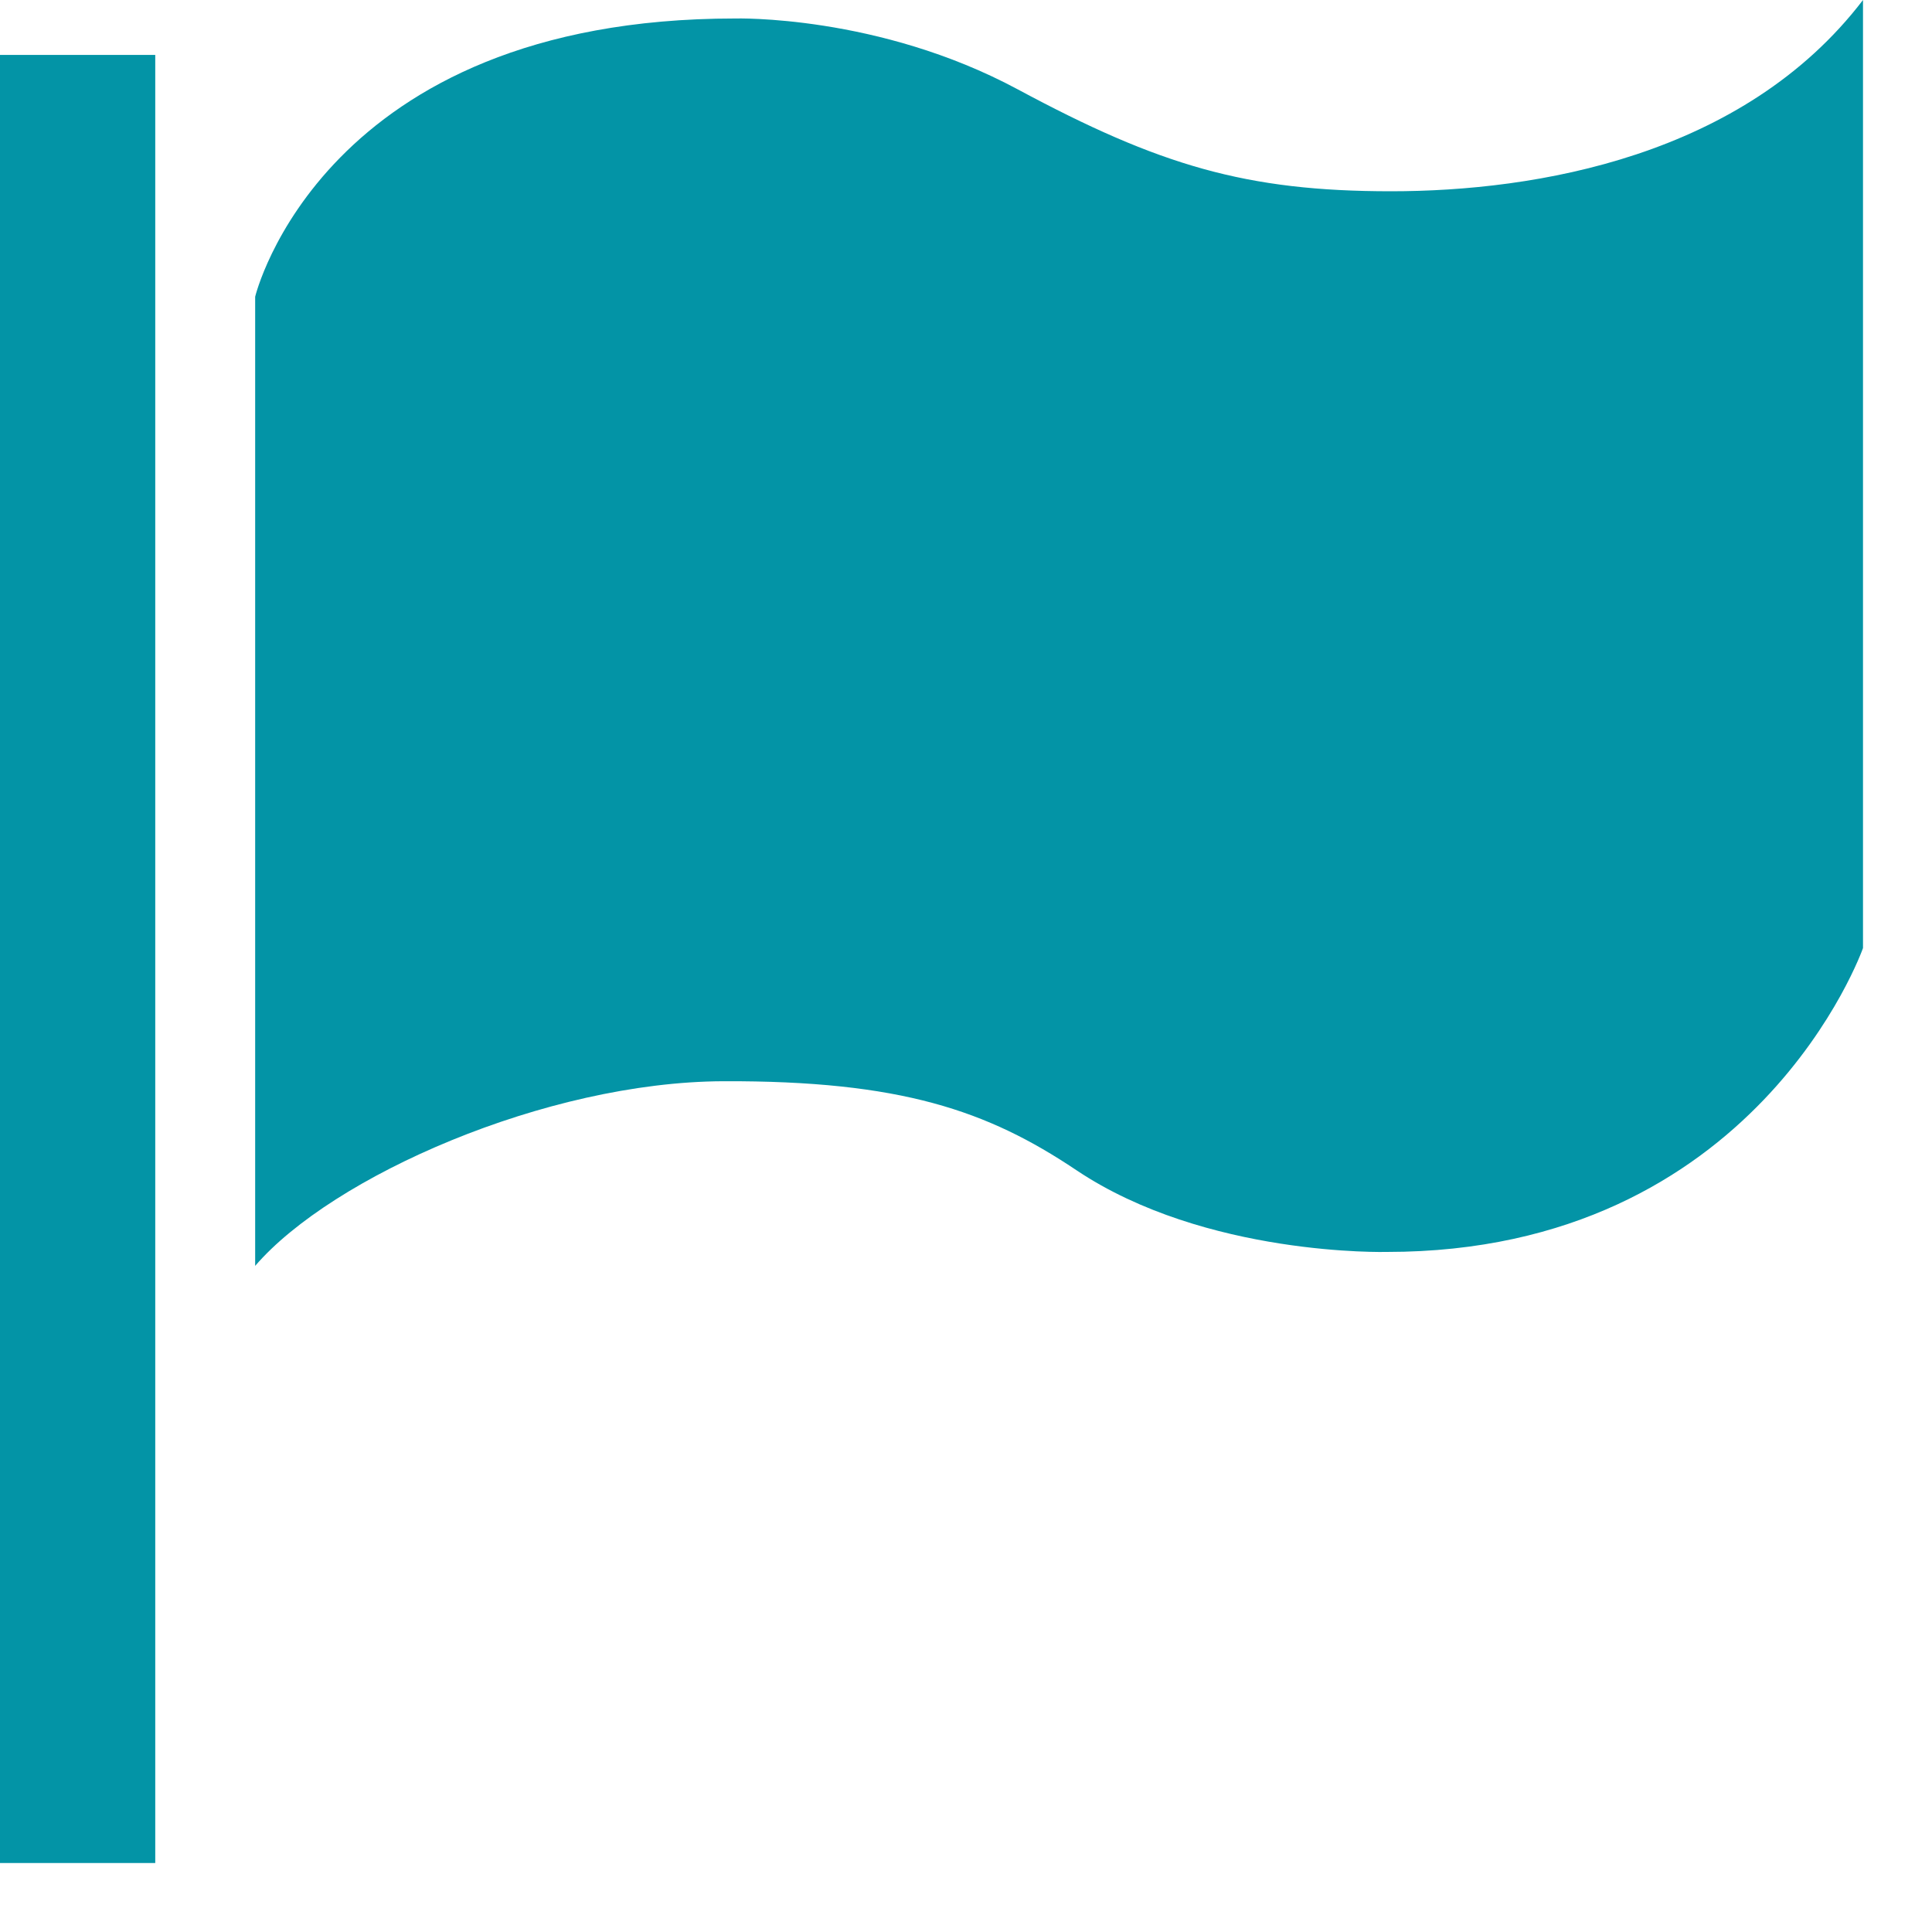
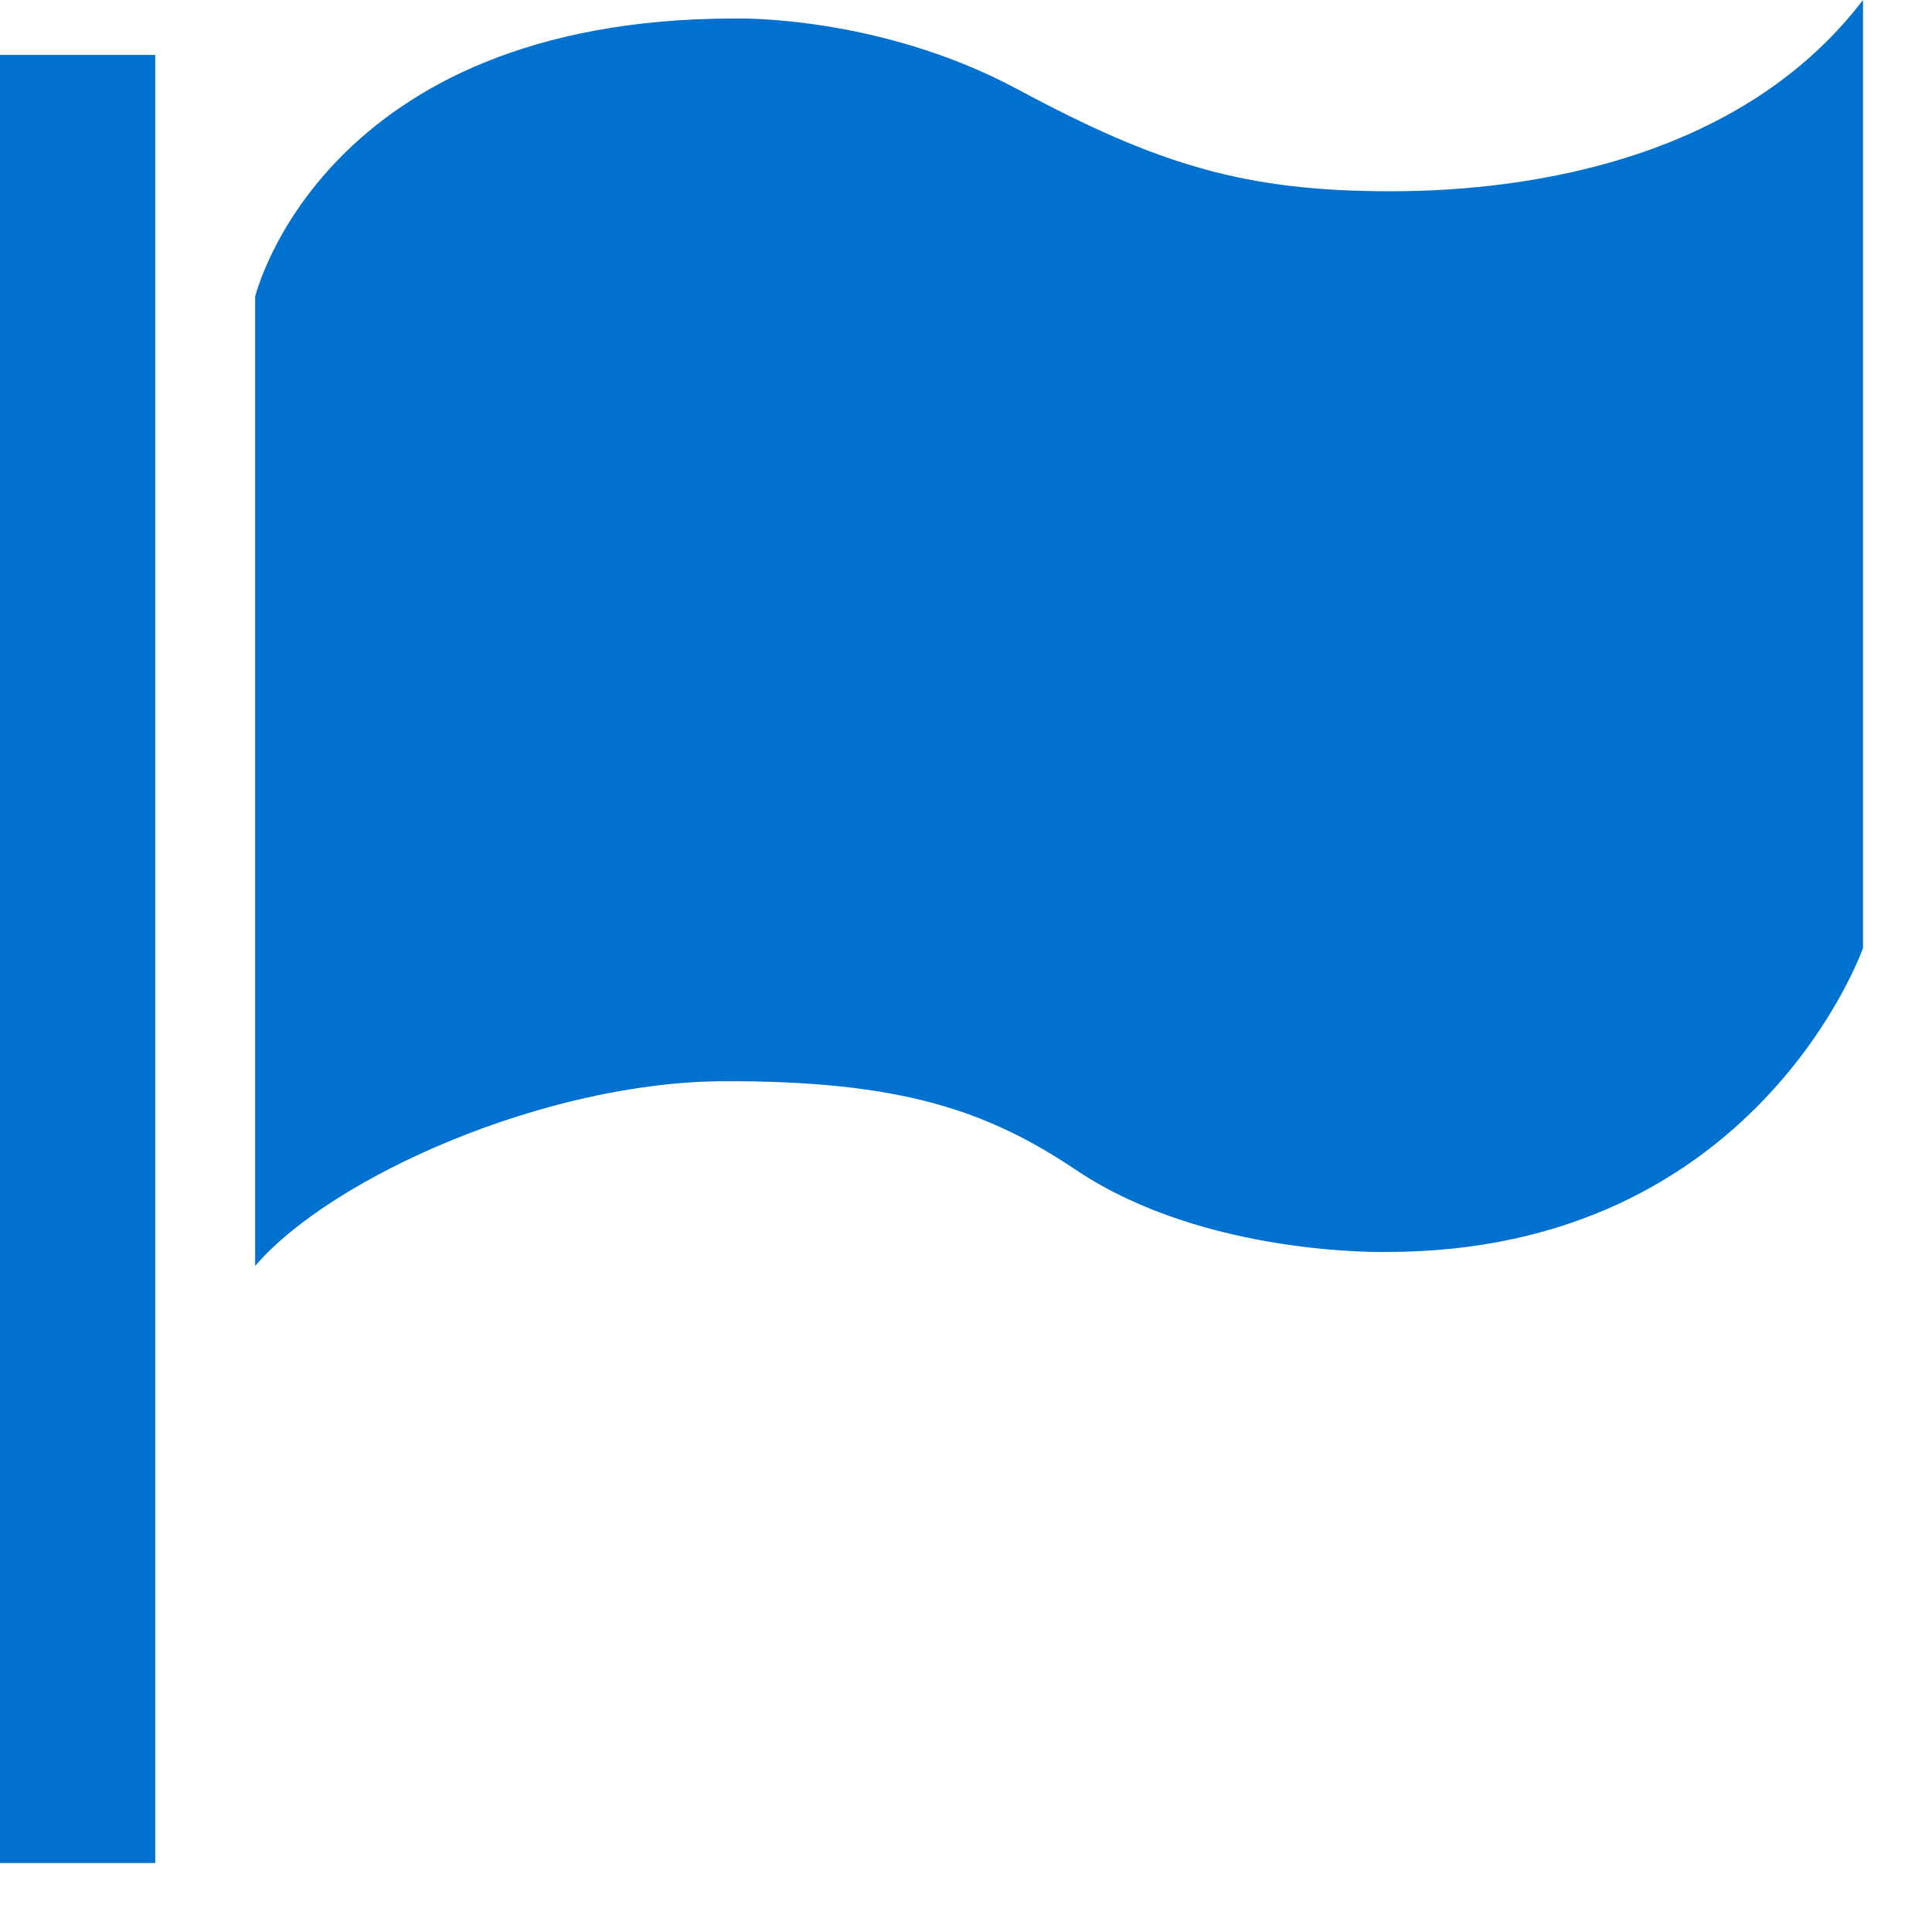
<svg xmlns="http://www.w3.org/2000/svg" width="18" height="18" viewBox="0 0 14 14" fill-rule="evenodd" clip-rule="evenodd" stroke-linejoin="round" stroke-miterlimit="1.414">
-   <path d="M1.849 2.15S2.332.134 5.326.134c0 0 1.037-.03 2.048.513 1.029.553 1.656.739 2.706.739S12.634 1.134 13.5 0v6.87s-.772 2.202-3.449 2.202c0 0-1.314.036-2.252-.593-.643-.431-1.271-.649-2.558-.644-1.286.005-2.834.69-3.392 1.338V2.15zM0 .398h1.125V13.5H0z" fill="#0394a6" />
+   <path d="M1.849 2.15S2.332.134 5.326.134c0 0 1.037-.03 2.048.513 1.029.553 1.656.739 2.706.739S12.634 1.134 13.5 0v6.87s-.772 2.202-3.449 2.202c0 0-1.314.036-2.252-.593-.643-.431-1.271-.649-2.558-.644-1.286.005-2.834.69-3.392 1.338V2.15zM0 .398h1.125V13.5H0z" fill="#0071CE" />
</svg>
